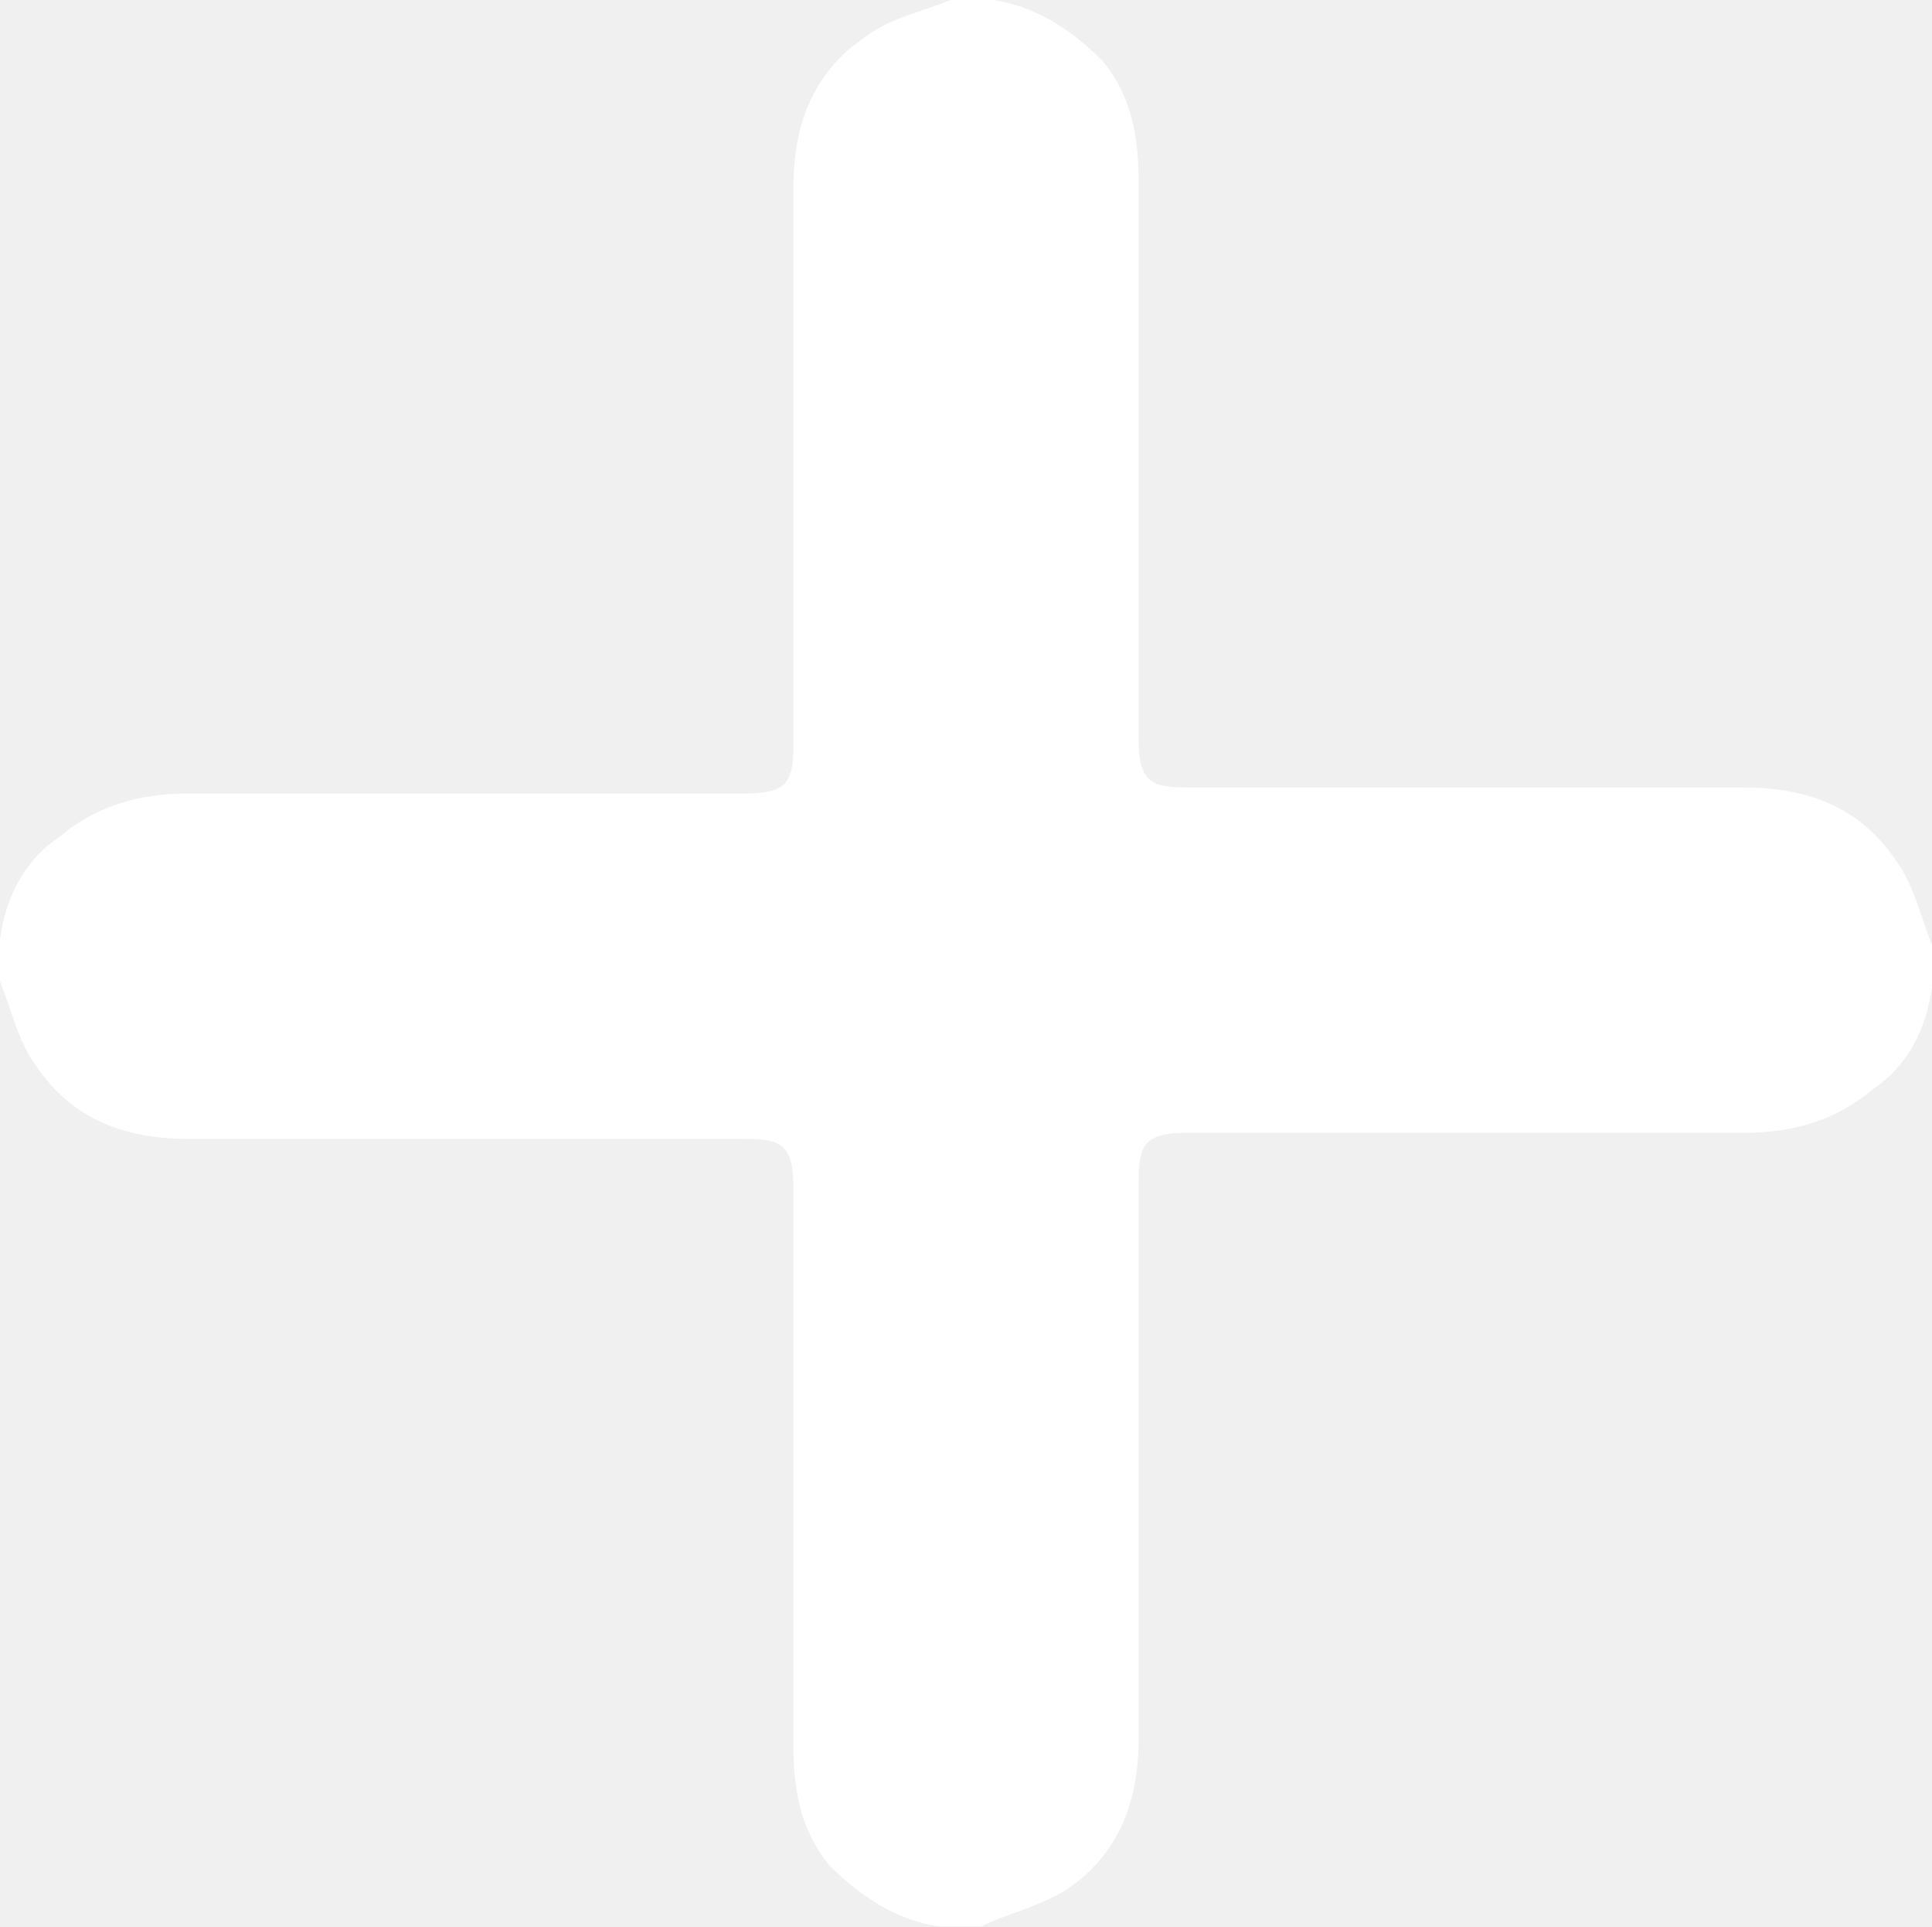
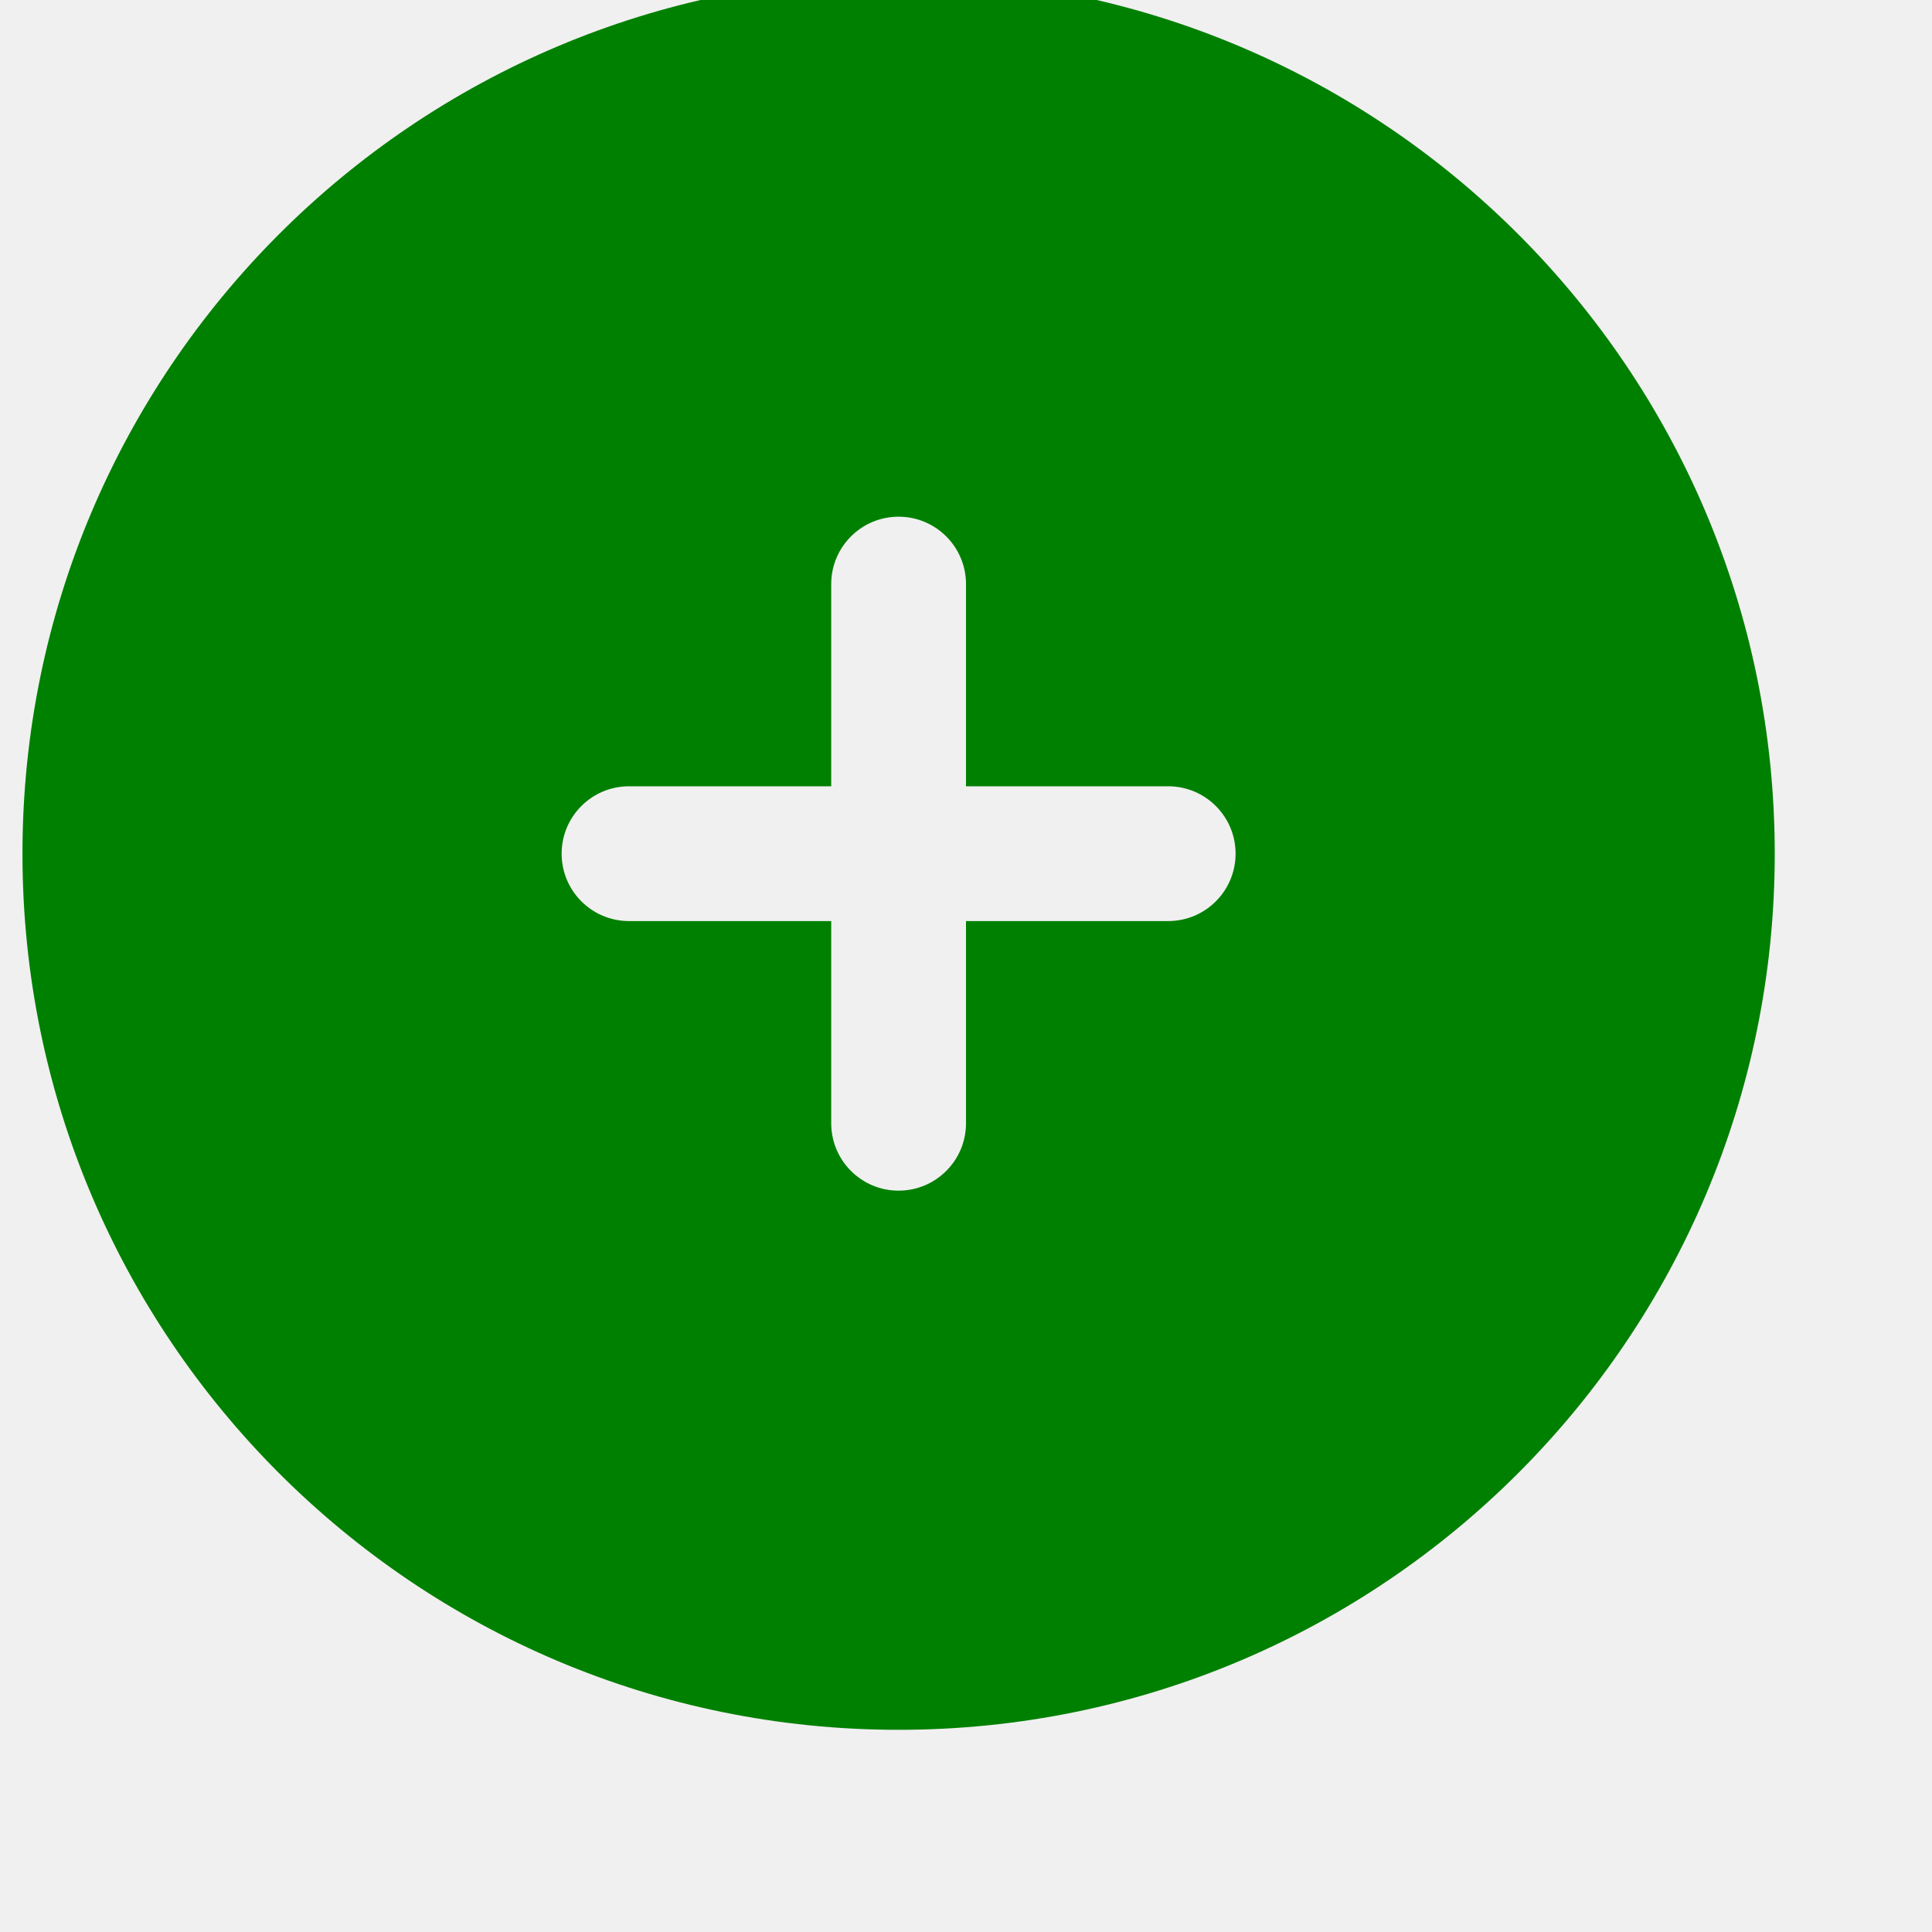
- <svg xmlns="http://www.w3.org/2000/svg" version="1.1" id="Laag_1" x="0px" y="0px" viewBox="0 0 31.9 31.8" xml:space="preserve" width="31.9" height="31.8">
-   <defs id="defs11" />
-   <style type="text/css" id="style2">
- 	.st0{fill:#FFFFFF;}
- </style>
-   <g id="g6" transform="translate(-0.2,-0.3)">
-     <path class="st0" d="m 16.4,32.1 c -0.2,0 -0.4,0 -0.6,0 0,0 -0.1,0 -0.1,0 -0.7,-0.1 -1.3,-0.5 -1.8,-1 -0.5,-0.6 -0.6,-1.3 -0.6,-2 0,-3.1 0,-6.1 0,-9.2 0,-0.7 -0.2,-0.8 -0.8,-0.8 -3.1,0 -6.1,0 -9.2,0 -1,0 -1.9,-0.3 -2.5,-1.2 C 0.5,17.5 0.4,17 0.2,16.5 c 0,-0.2 0,-0.4 0,-0.6 0,0 0,-0.1 0,-0.1 0.1,-0.7 0.4,-1.3 1,-1.7 0.6,-0.5 1.3,-0.7 2.1,-0.7 3.1,0 6.1,0 9.2,0 0.7,0 0.8,-0.2 0.8,-0.8 0,-3.1 0,-6.1 0,-9.2 0,-1 0.3,-1.9 1.2,-2.5 0.4,-0.3 0.9,-0.4 1.4,-0.6 0.2,0 0.4,0 0.6,0 0,0 0.1,0 0.1,0 0.7,0.1 1.3,0.5 1.8,1 0.5,0.6 0.6,1.3 0.6,2 0,3.1 0,6.1 0,9.2 0,0.7 0.2,0.8 0.8,0.8 3.1,0 6.1,0 9.2,0 1,0 1.9,0.3 2.5,1.2 0.3,0.4 0.4,0.9 0.6,1.4 0,0.2 0,0.4 0,0.6 0,0 0,0.1 0,0.1 -0.1,0.7 -0.4,1.3 -1,1.7 -0.6,0.5 -1.3,0.7 -2.1,0.7 -3.1,0 -6.1,0 -9.2,0 -0.7,0 -0.8,0.2 -0.8,0.8 0,3.1 0,6.1 0,9.2 0,1 -0.3,1.9 -1.2,2.5 -0.5,0.3 -1,0.4 -1.4,0.6 z" id="path4" />
-   </g>
+ <svg xmlns="http://www.w3.org/2000/svg" viewBox="2 2.5 21.5 21.5" fill="green" class="w-6 h-6">
+   <path fill-rule="evenodd" d="M12 2.25c-5.385 0-9.75 4.365-9.75 9.75s4.365 9.75 9.75 9.75 9.75-4.365 9.75-9.75S17.385 2.25 12 2.25zM12.75 9a.75.75 0 00-1.5 0v2.25H9a.75.75 0 000 1.5h2.25V15a.75.75 0 001.5 0v-2.25H15a.75.75 0 000-1.5h-2.25V9z" clip-rule="evenodd" />
</svg>
